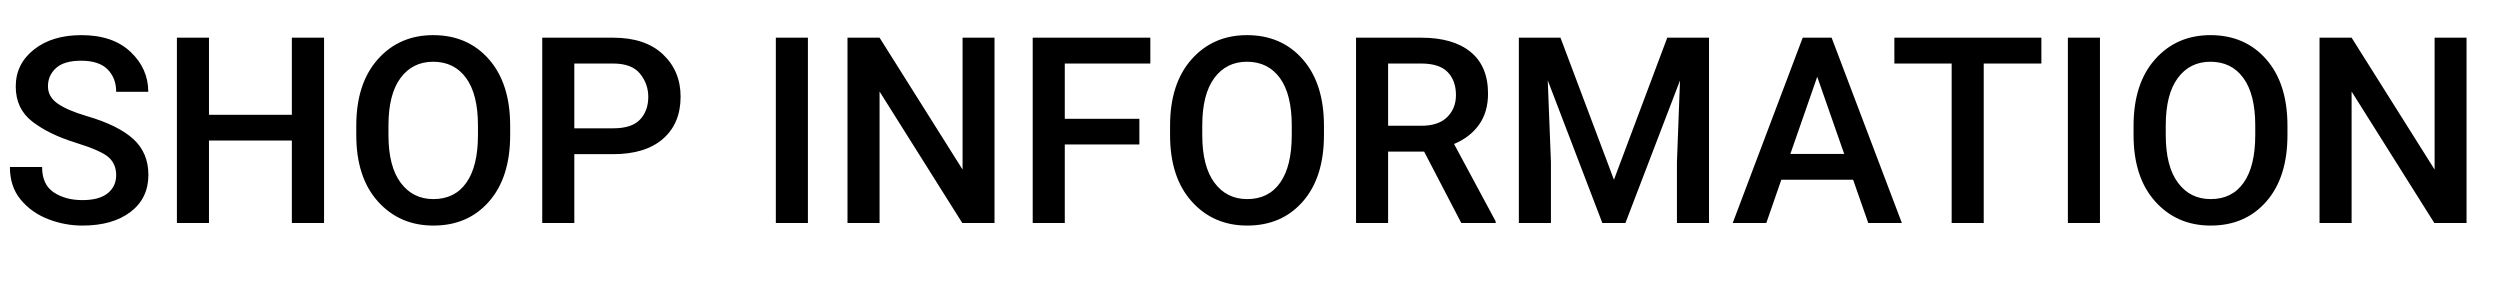
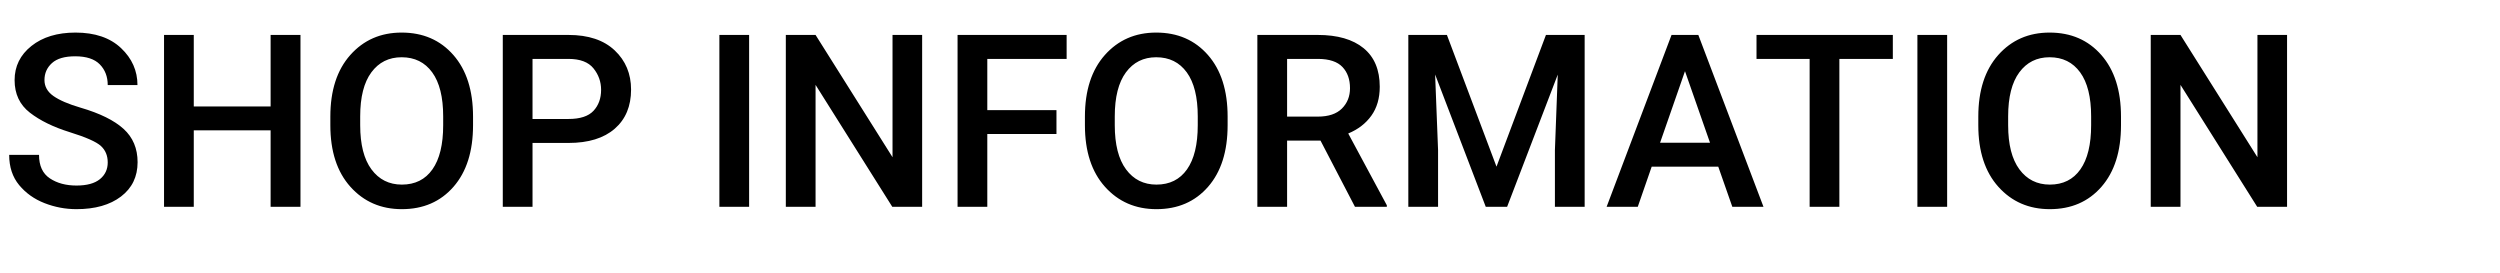
- <svg xmlns="http://www.w3.org/2000/svg" viewBox="0 0 2038.722 239.484">
+ <svg xmlns="http://www.w3.org/2000/svg" viewBox="0 0 2198.722 239.484">
  <defs>
-     <style>.cls-1{font-size:212.598px;font-family:Roboto-Medium, Roboto;font-weight:500;}</style>
+     <style>
+             .cls-1 {
+                 font-size: 212.598px;
+                 font-family: Roboto-Medium, Roboto;
+                 font-weight: 500;
+             }
+         </style>
  </defs>
  <g id="レイヤー_2" data-name="レイヤー 2">
    <g id="レイヤー_1-2" data-name="レイヤー 1">
      <text class="cls-1" transform="translate(0.38759 181.8711)">SHOP INFORMATION</text>
    </g>
  </g>
</svg>
